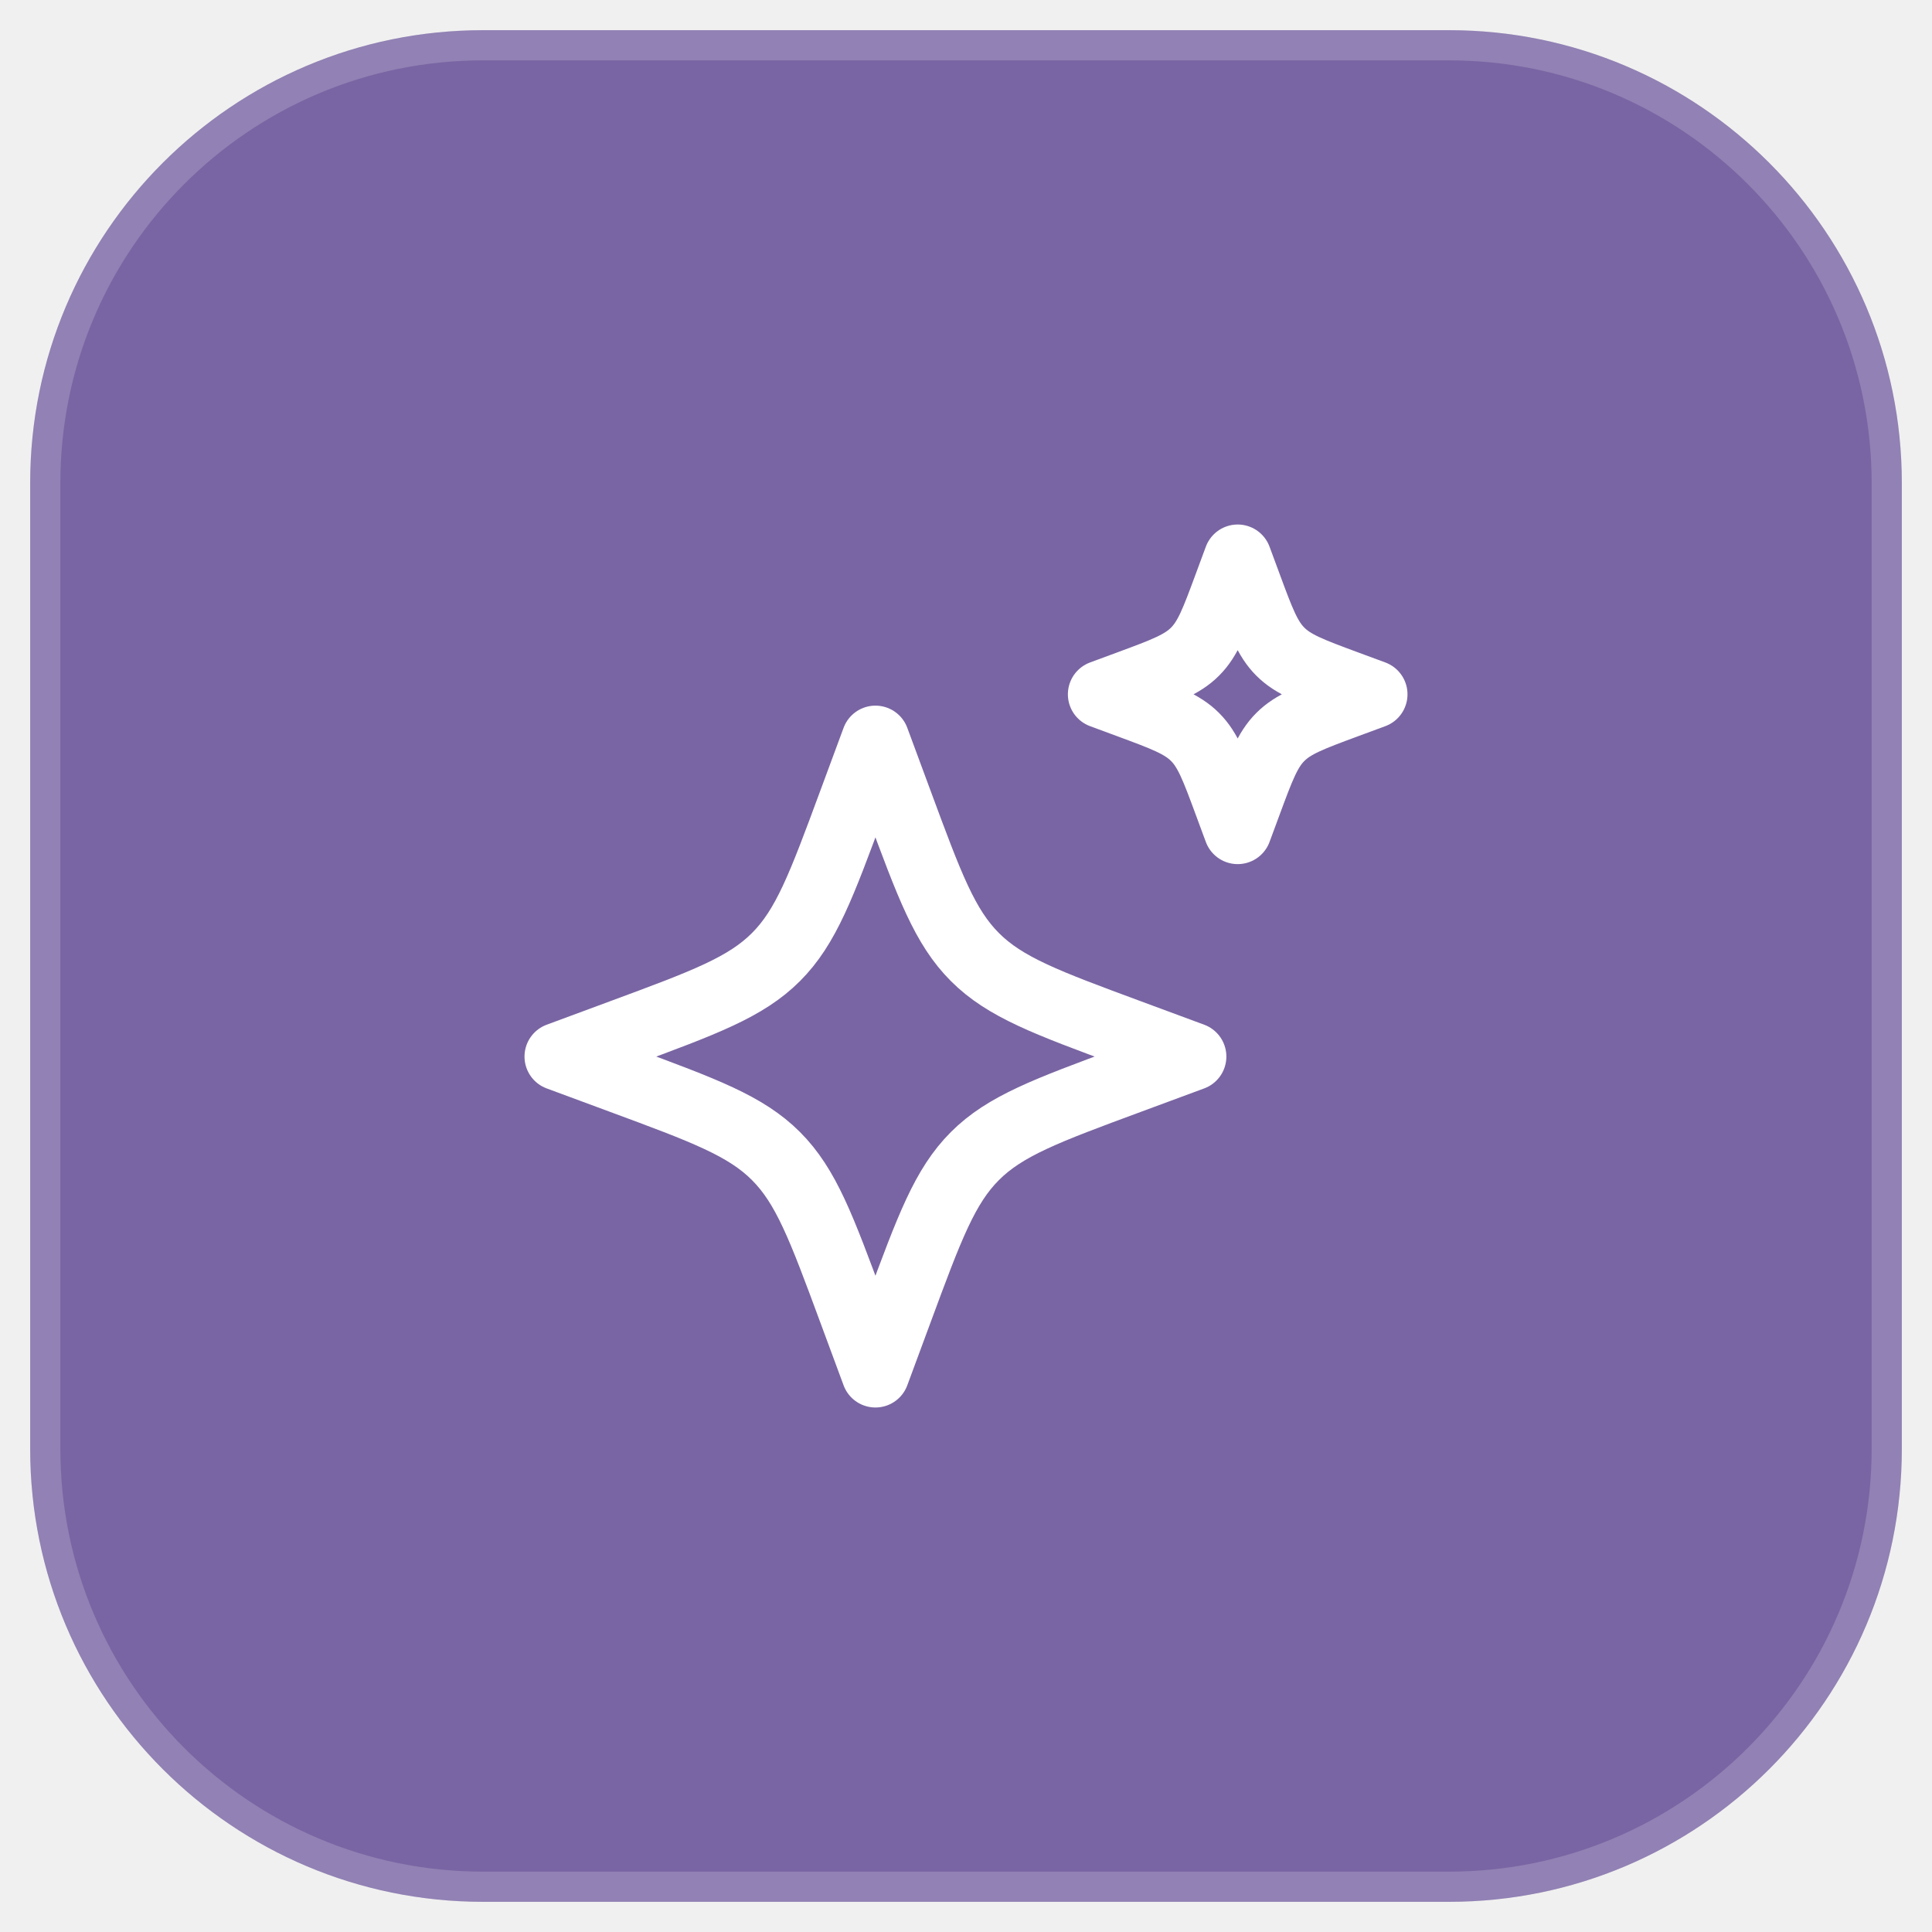
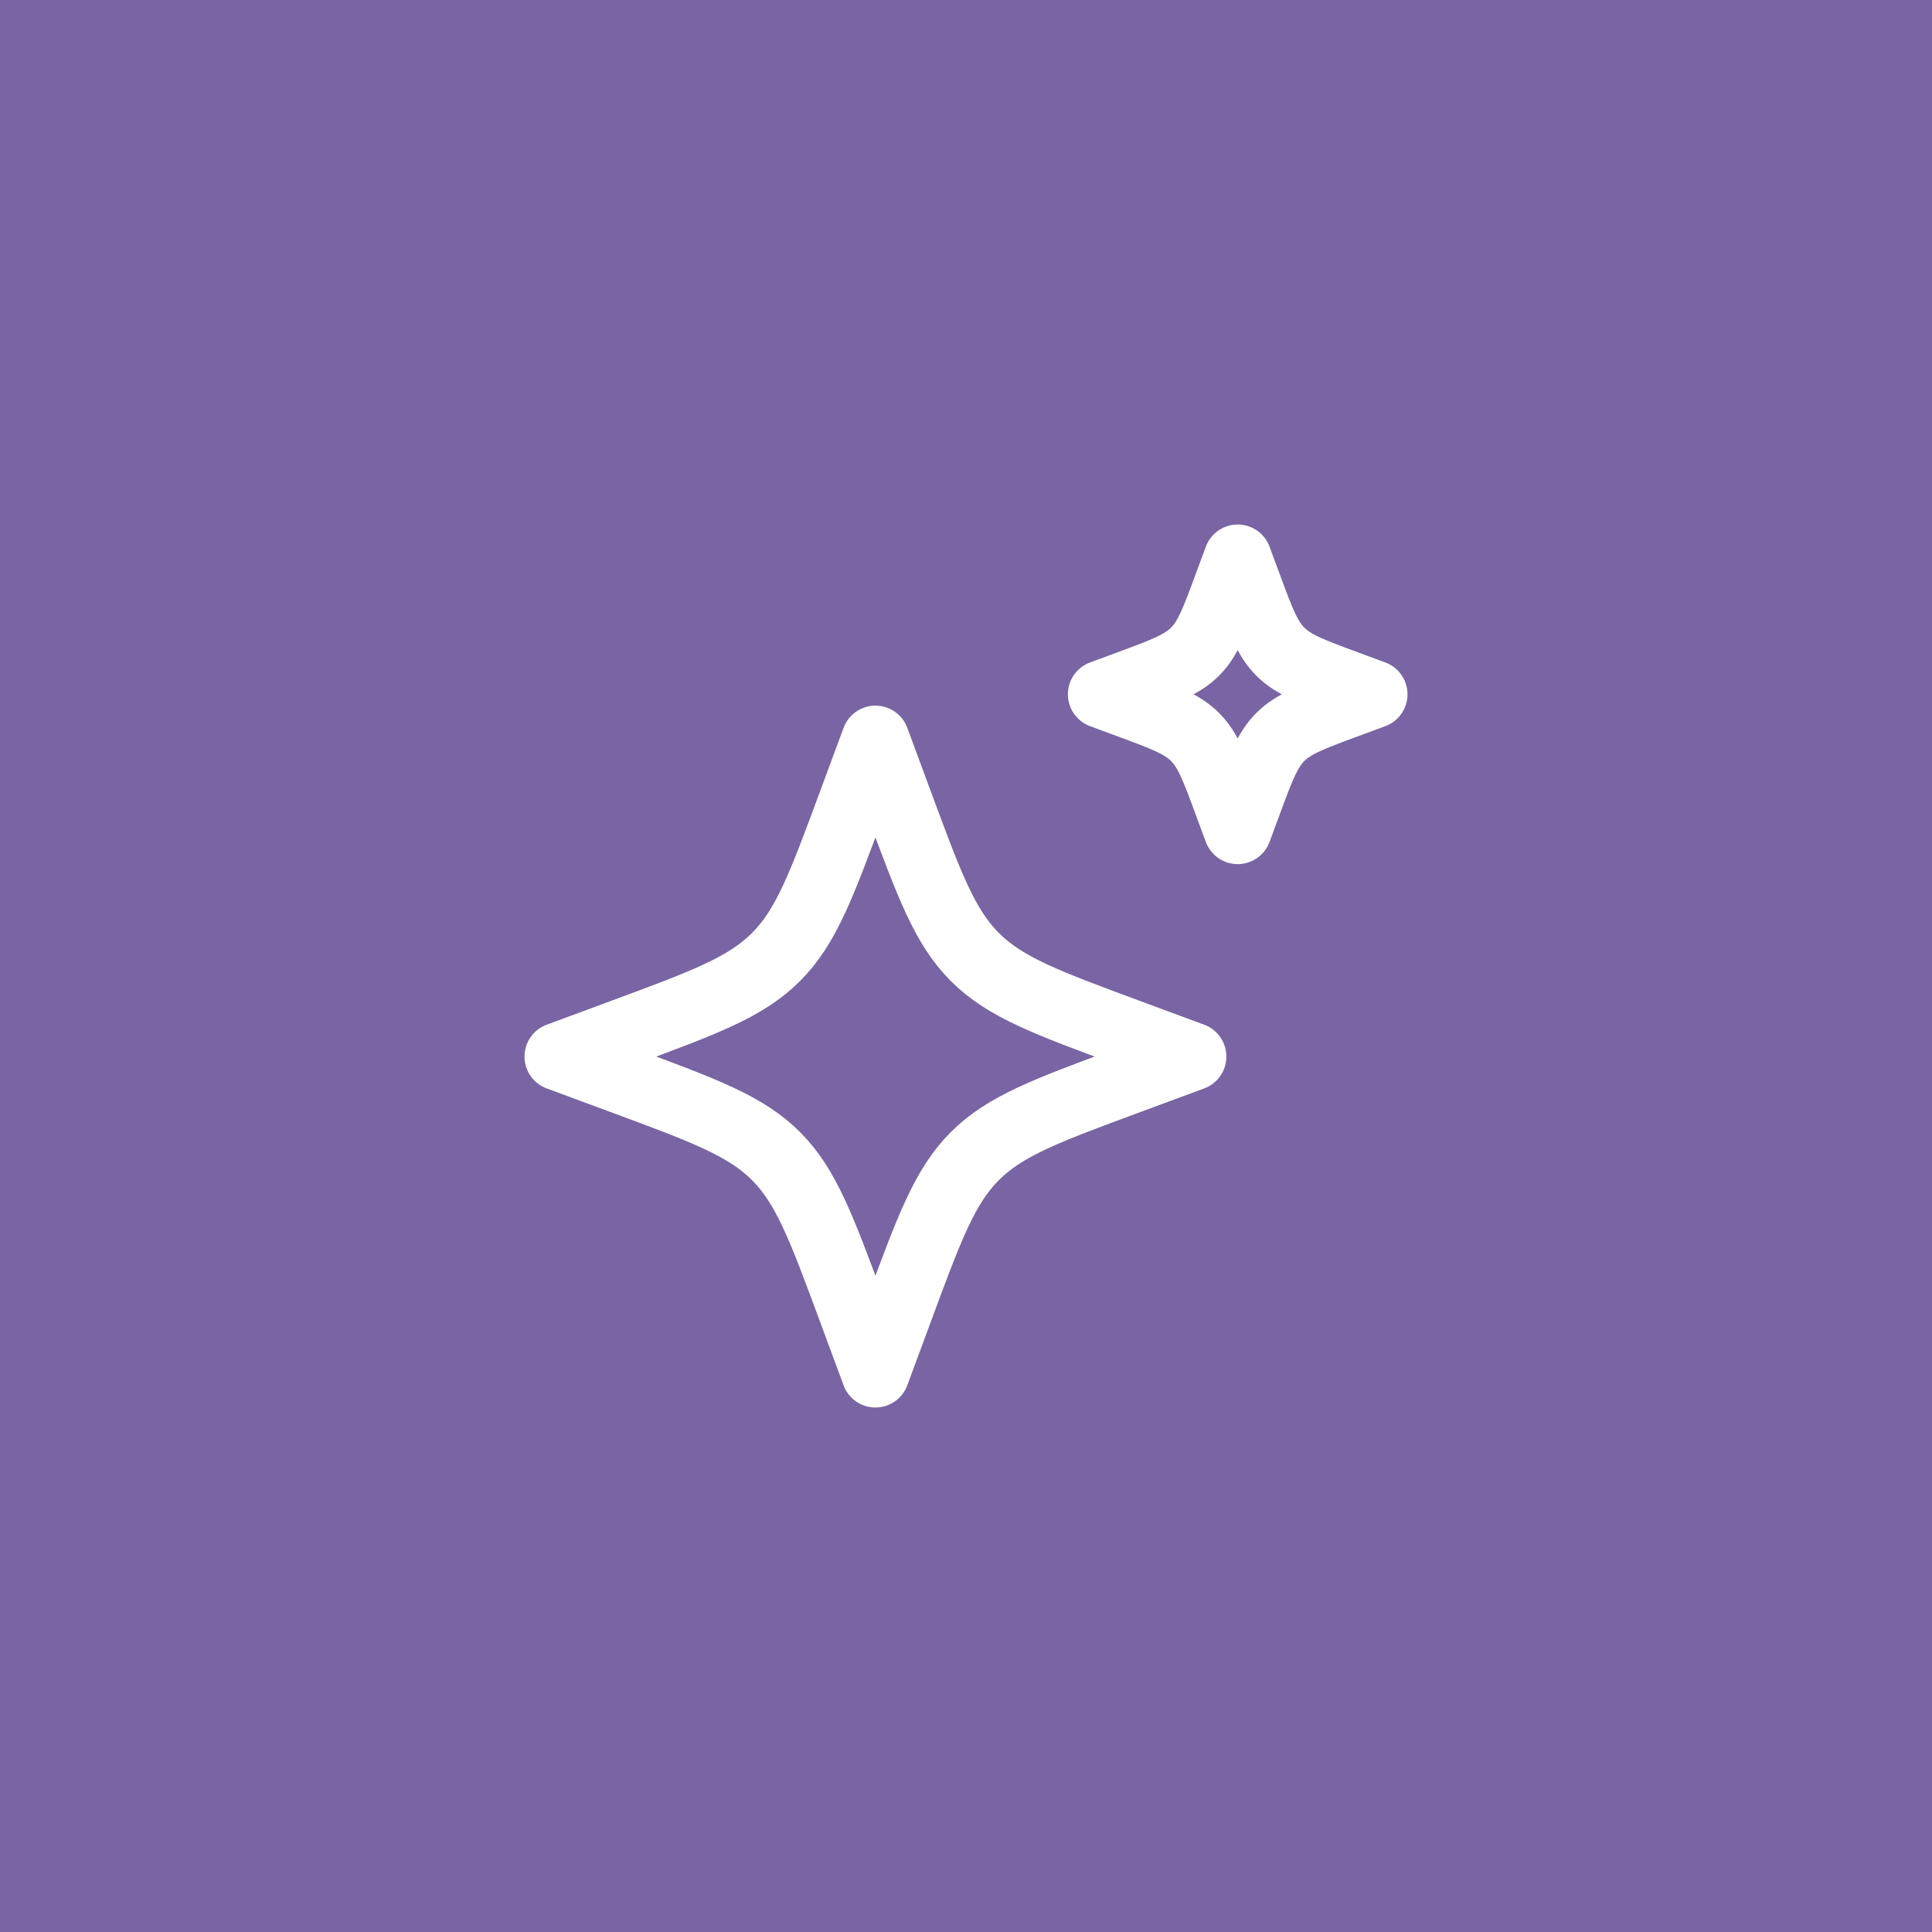
<svg xmlns="http://www.w3.org/2000/svg" width="64" height="64" viewBox="0 0 64 64">
-   <rect x="1" y="1" width="62" height="62" rx="15" fill="#7965A3" />
-   <rect x="1.5" y="1.5" width="61" height="61" rx="14.5" fill="none" stroke="#fff" stroke-opacity=".18" />
+   <rect width="64" height="64" fill="#7965A3" />
  <g transform="translate(14 14) scale(1.5)" fill="none" color="#fff" stroke-linecap="round" stroke-linejoin="round">
    <path d="M10 7L9.484 8.394C8.808 10.222 8.47 11.136 7.803 11.803C7.136 12.47 6.222 12.808 4.394 13.484L3 14L4.394 14.516C6.222 15.192 7.136 15.53 7.803 16.197C8.47 16.864 8.808 17.778 9.484 19.606L10 21L10.516 19.606C11.192 17.778 11.53 16.864 12.197 16.197C12.864 15.53 13.778 15.192 15.606 14.516L17 14L15.606 13.484C13.778 12.808 12.864 12.47 12.197 11.803C11.53 11.136 11.192 10.222 10.516 8.394L10 7Z" stroke="currentColor" stroke-linejoin="round" stroke-width="1.5" />
    <path d="M18 3L17.779 3.597C17.489 4.381 17.344 4.773 17.058 5.058C16.773 5.344 16.381 5.489 15.598 5.779L15 6L15.598 6.221C16.381 6.511 16.773 6.656 17.058 6.942C17.344 7.227 17.489 7.619 17.779 8.403L18 9L18.221 8.403C18.511 7.619 18.656 7.227 18.942 6.942C19.227 6.656 19.619 6.511 20.402 6.221L21 6L20.402 5.779C19.619 5.489 19.227 5.344 18.942 5.058C18.656 4.773 18.511 4.381 18.221 3.597L18 3Z" stroke="currentColor" stroke-linejoin="round" stroke-width="1.5" />
  </g>
</svg>
